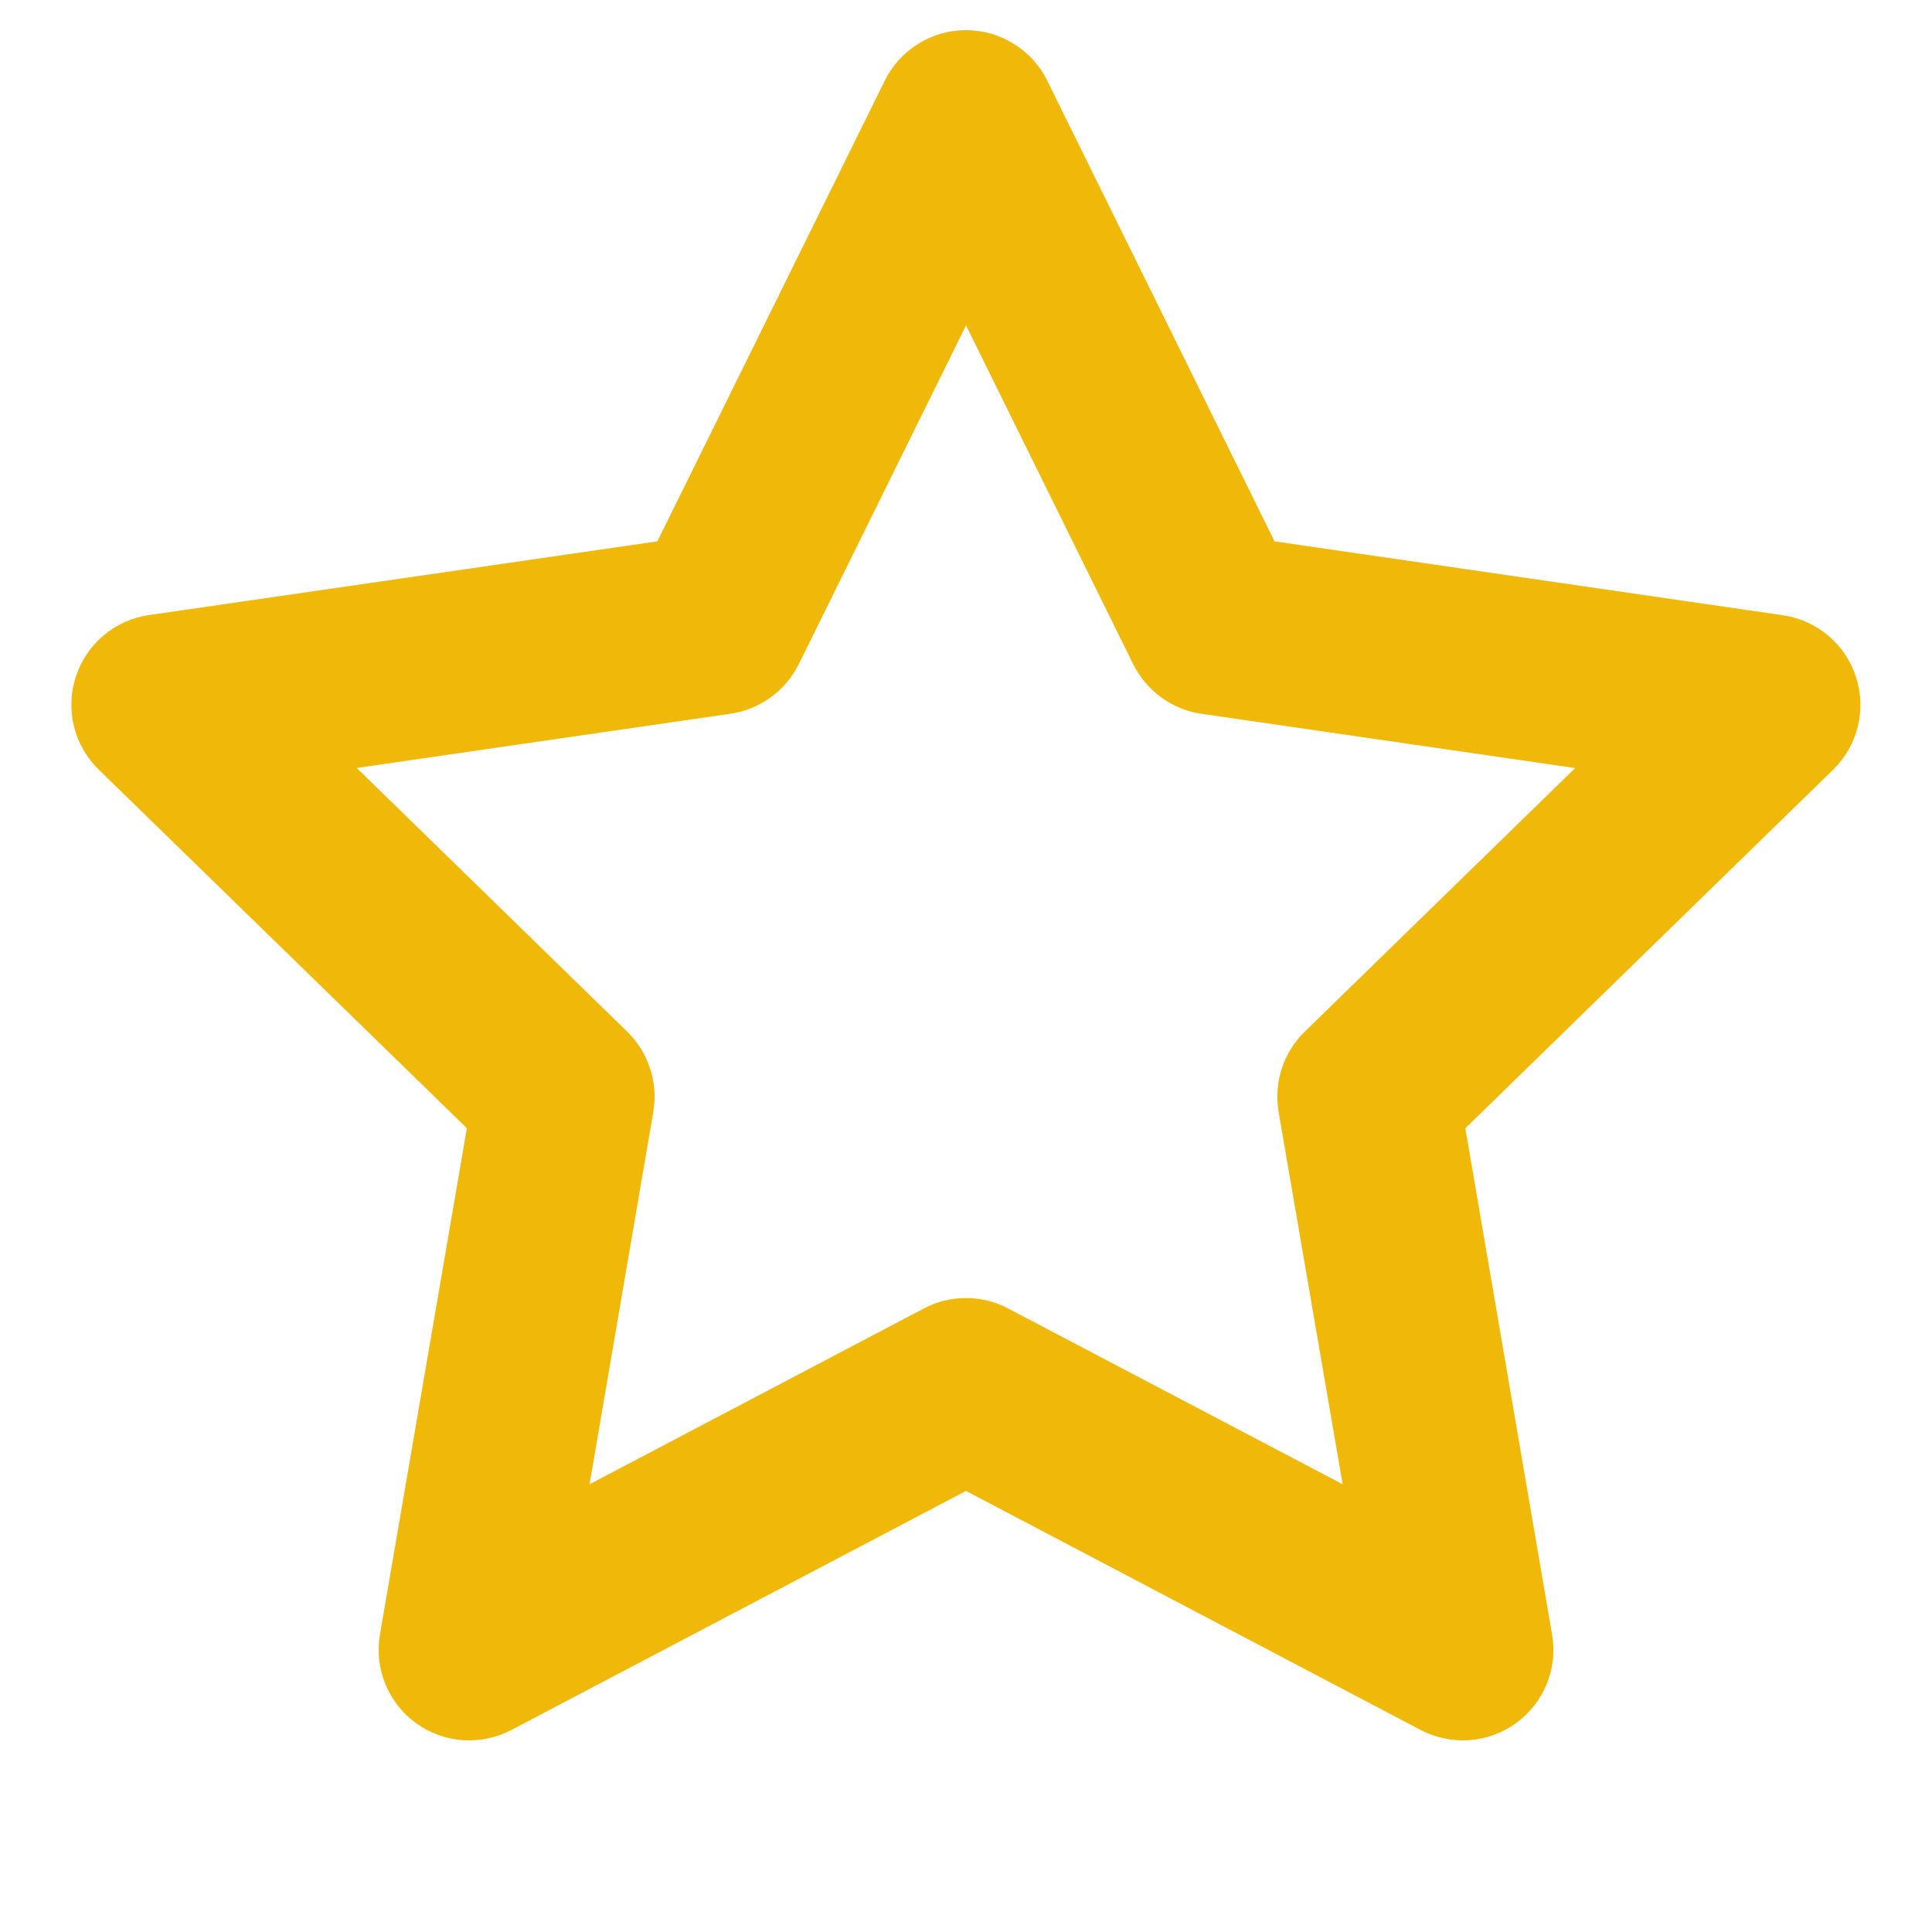
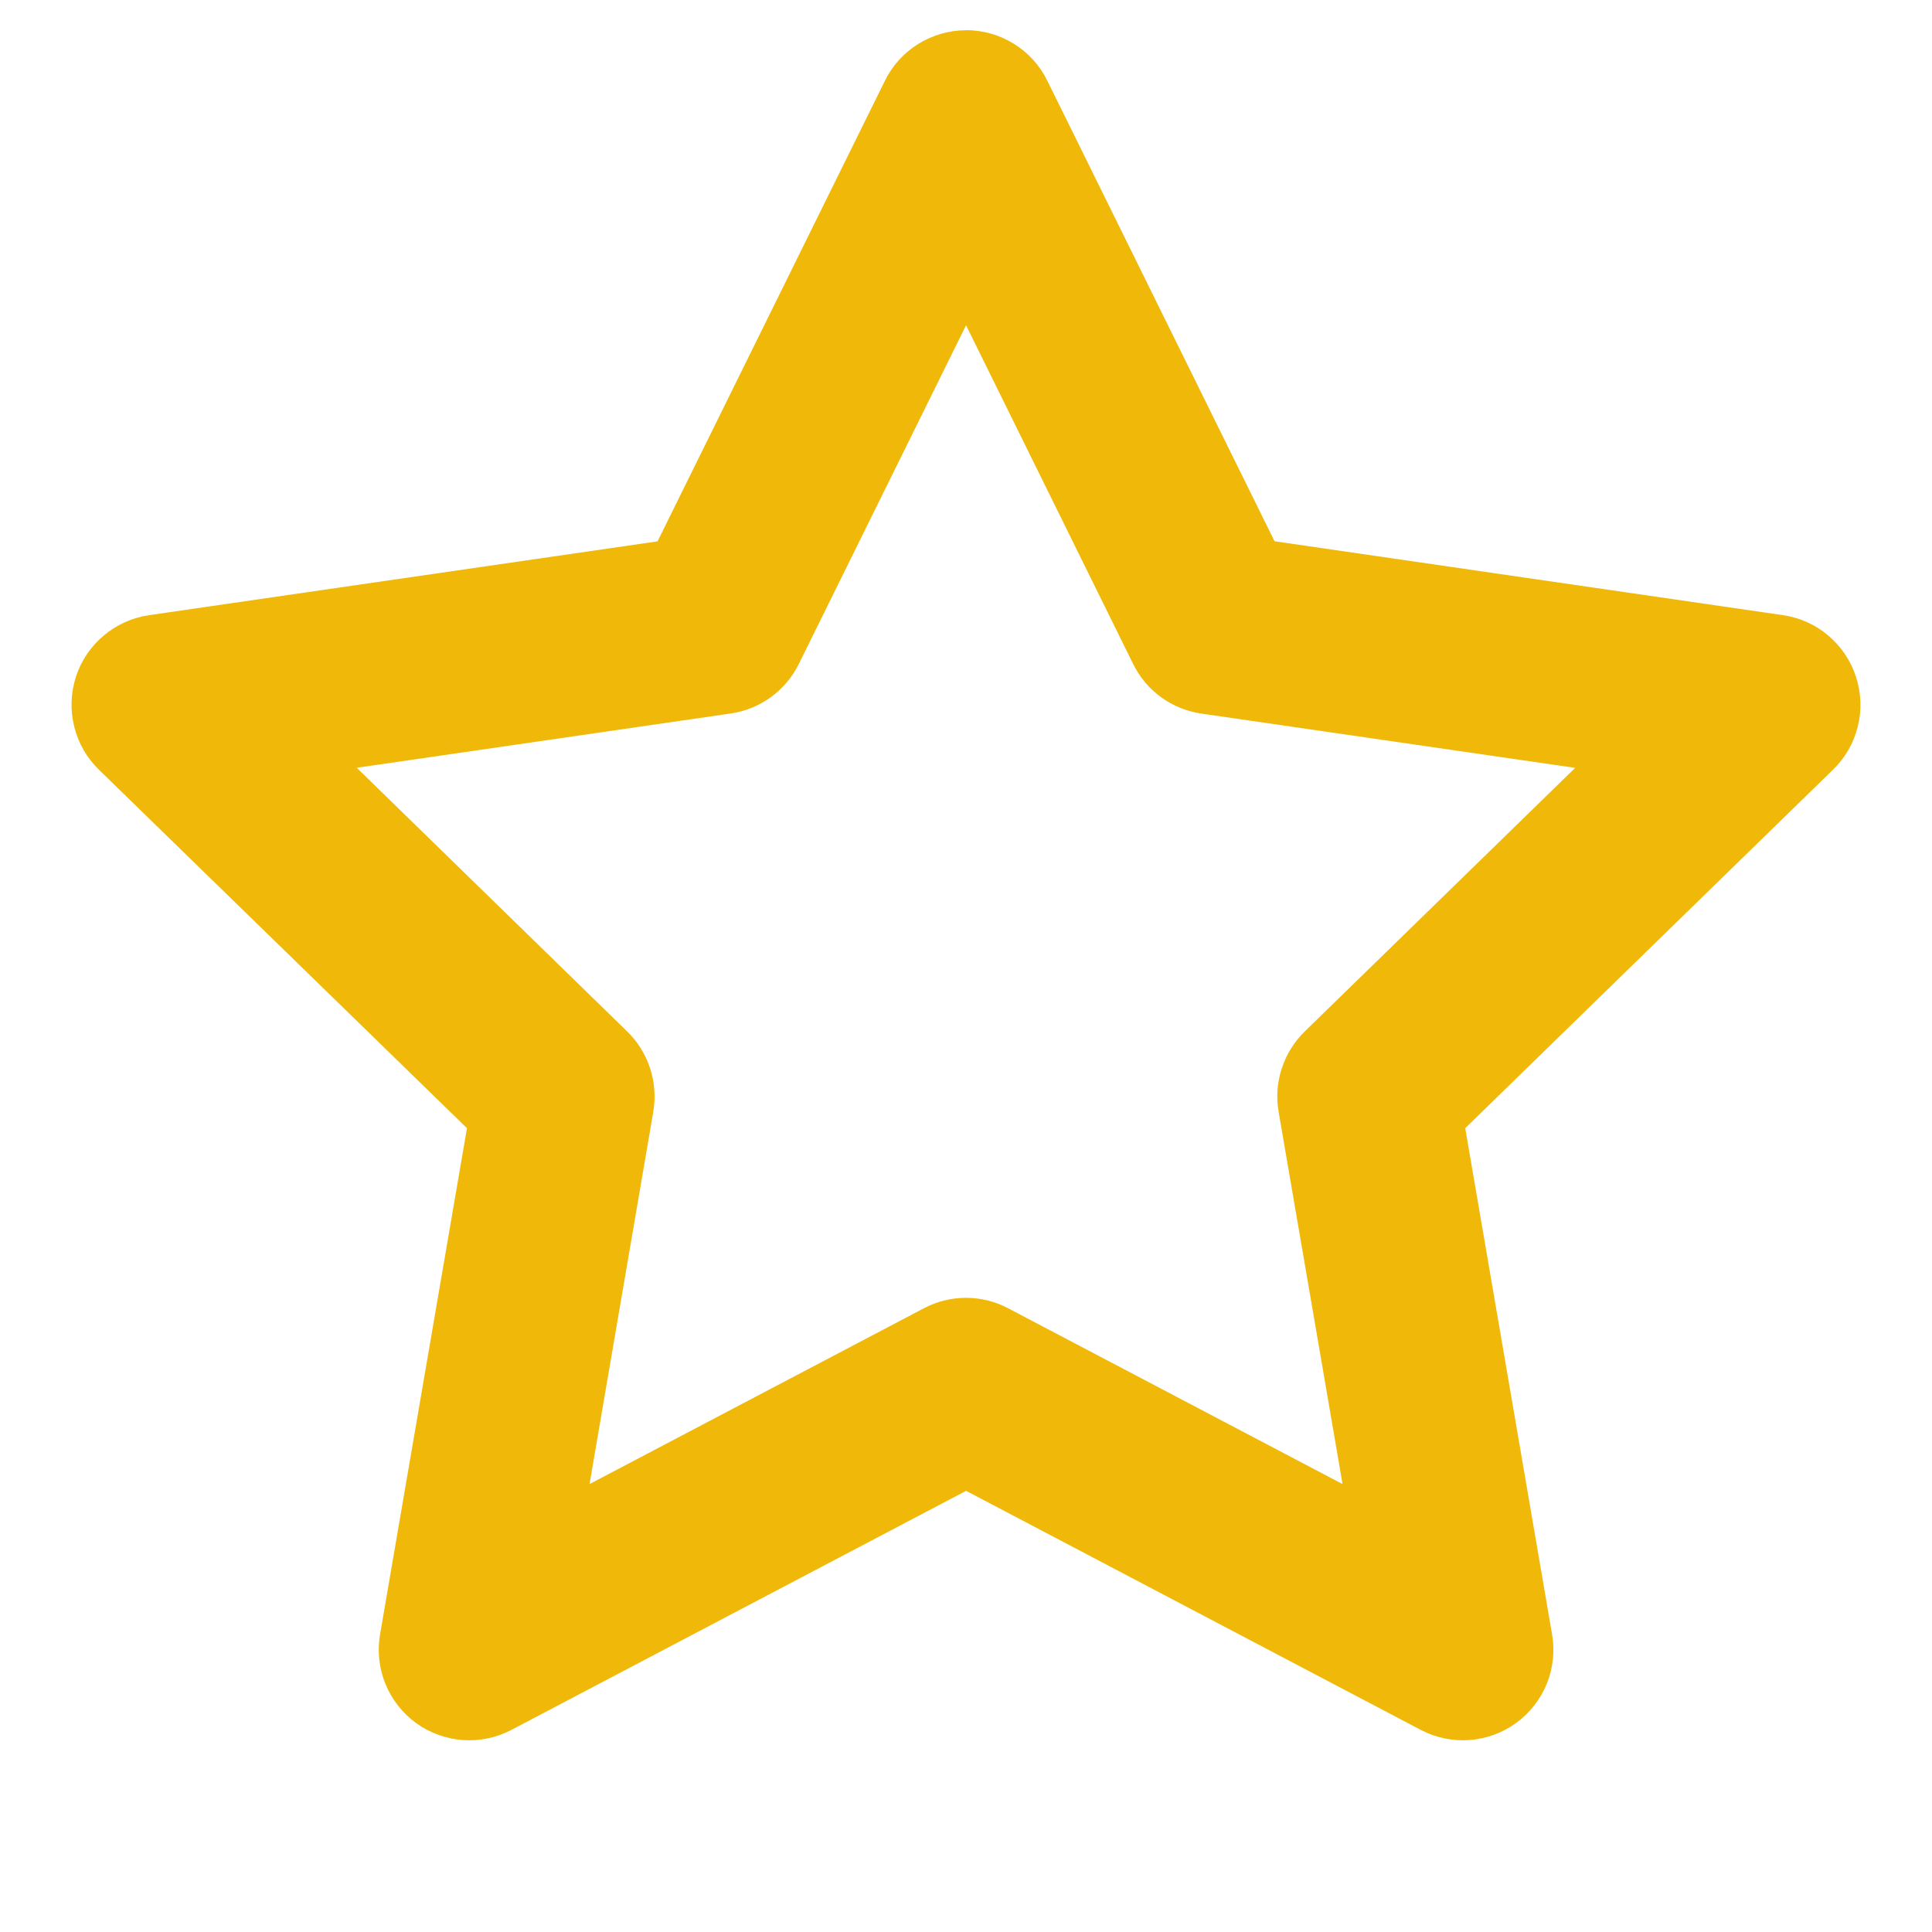
- <svg xmlns="http://www.w3.org/2000/svg" width="20" height="20" viewBox="0 0 20 20" fill="none">
-   <path fill-rule="evenodd" clip-rule="evenodd" d="M10 0.312C10.175 0.312 10.347 0.361 10.495 0.454C10.644 0.546 10.764 0.678 10.841 0.835L13.194 5.604L18.456 6.369C18.629 6.394 18.792 6.467 18.926 6.58C19.059 6.692 19.159 6.84 19.213 7.007C19.267 7.173 19.274 7.351 19.232 7.521C19.19 7.691 19.102 7.845 18.976 7.968L15.169 11.68L16.067 16.92C16.097 17.092 16.078 17.27 16.012 17.432C15.946 17.594 15.836 17.734 15.695 17.837C15.553 17.94 15.386 18.001 15.211 18.014C15.037 18.026 14.862 17.99 14.707 17.909L10 15.434L5.293 17.909C5.138 17.99 4.963 18.026 4.789 18.014C4.615 18.001 4.447 17.94 4.306 17.837C4.164 17.735 4.055 17.594 3.989 17.433C3.923 17.271 3.903 17.094 3.933 16.921L4.833 11.679L1.023 7.968C0.897 7.845 0.808 7.691 0.766 7.521C0.724 7.351 0.73 7.172 0.785 7.006C0.839 6.839 0.938 6.691 1.072 6.578C1.206 6.465 1.369 6.392 1.543 6.367L6.805 5.604L9.159 0.835C9.236 0.678 9.356 0.546 9.505 0.454C9.653 0.361 9.825 0.312 10 0.312ZM10 3.369L8.269 6.875C8.202 7.011 8.102 7.129 7.979 7.218C7.857 7.307 7.714 7.366 7.564 7.388L3.693 7.95L6.493 10.68C6.601 10.786 6.683 10.917 6.73 11.062C6.777 11.206 6.788 11.36 6.763 11.51L6.103 15.365L9.564 13.545C9.698 13.474 9.848 13.437 10 13.437C10.152 13.437 10.302 13.474 10.436 13.545L13.899 15.365L13.236 11.51C13.211 11.36 13.222 11.206 13.269 11.062C13.316 10.917 13.397 10.786 13.506 10.68L16.306 7.951L12.436 7.389C12.286 7.367 12.143 7.309 12.021 7.219C11.898 7.13 11.799 7.012 11.731 6.876L10 3.368V3.369Z" fill="#F0B90A" />
+ <svg xmlns="http://www.w3.org/2000/svg" fill="none" height="20" viewBox="0 0 20 20" width="20">
+   <path clip-rule="evenodd" d="m10 .312c.175-0.0.347.049.495.141.149.092.269.224.346.381l2.353 4.769 5.263.765c.173.025.336.098.469.211.134.113.233.261.287.427.054.166.061.344.019.514s-.13.325-.256.447l-3.808 3.712.899 5.24c.03.172.011.35-.055.512-.066.162-.176.302-.317.405s-.309.164-.483.177c-.174.013-.349-.024-.504-.105l-4.707-2.475-4.707 2.475c-.155.081-.329.118-.504.105-.174-.013-.342-.074-.483-.176-.141-.103-.251-.243-.317-.405-.066-.162-.085-.339-.056-.511l.9-5.242-3.81-3.711c-.126-.122-.214-.277-.256-.447-.042-.17-.036-.348.018-.515s.154-.315.288-.427c.134-.113.297-.186.47-.211l5.263-.764 2.354-4.769c.077-.157.197-.289.346-.381.149-.092.32-.141.495-.141zm0 3.056-1.731 3.506c-.067.136-.167.254-.289.343-.123.089-.265.147-.416.169l-3.871.562 2.8 2.73c.109.106.19.237.237.382.047.145.058.298.033.448l-.66 3.855 3.461-1.82c.135-.071.284-.108.436-.108.152 0 .302.037.436.108l3.462 1.82-.662-3.855c-.026-.15-.015-.304.033-.448.047-.145.129-.276.237-.382l2.8-2.729-3.87-.562c-.15-.022-.293-.08-.416-.169-.123-.089-.222-.207-.289-.343l-1.731-3.509z" fill="#f0b90a" fill-rule="evenodd" />
</svg>
